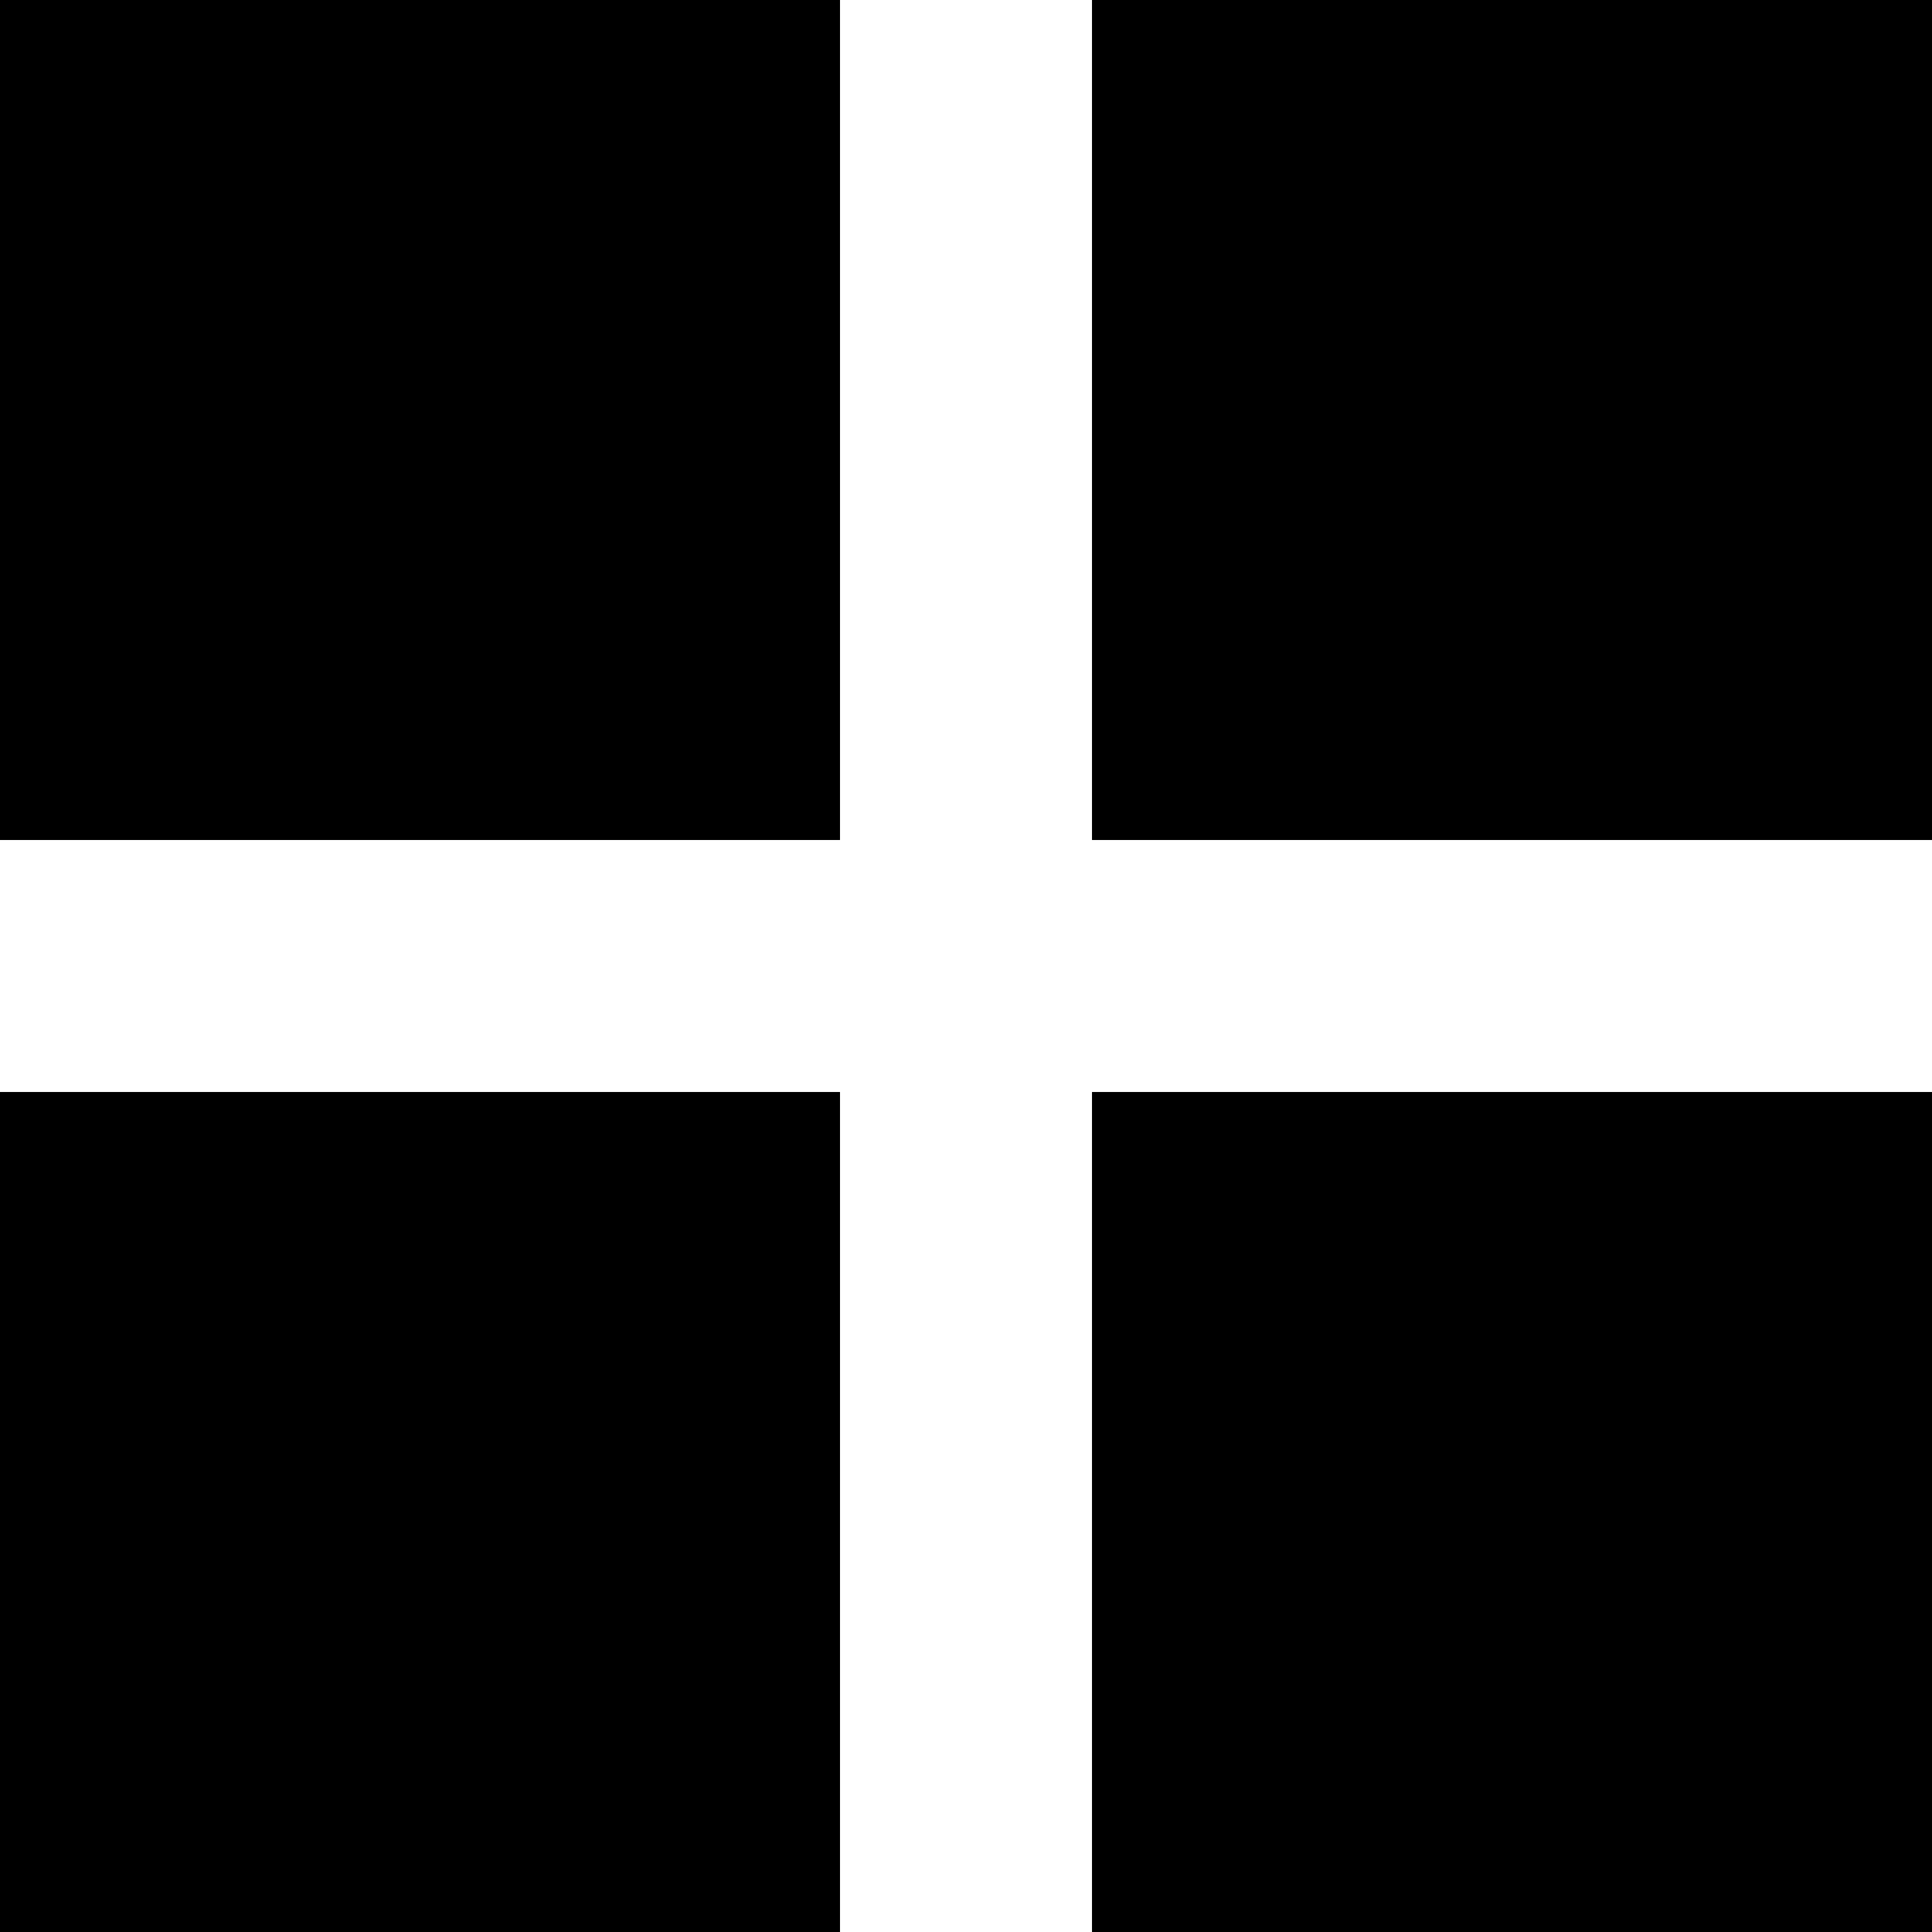
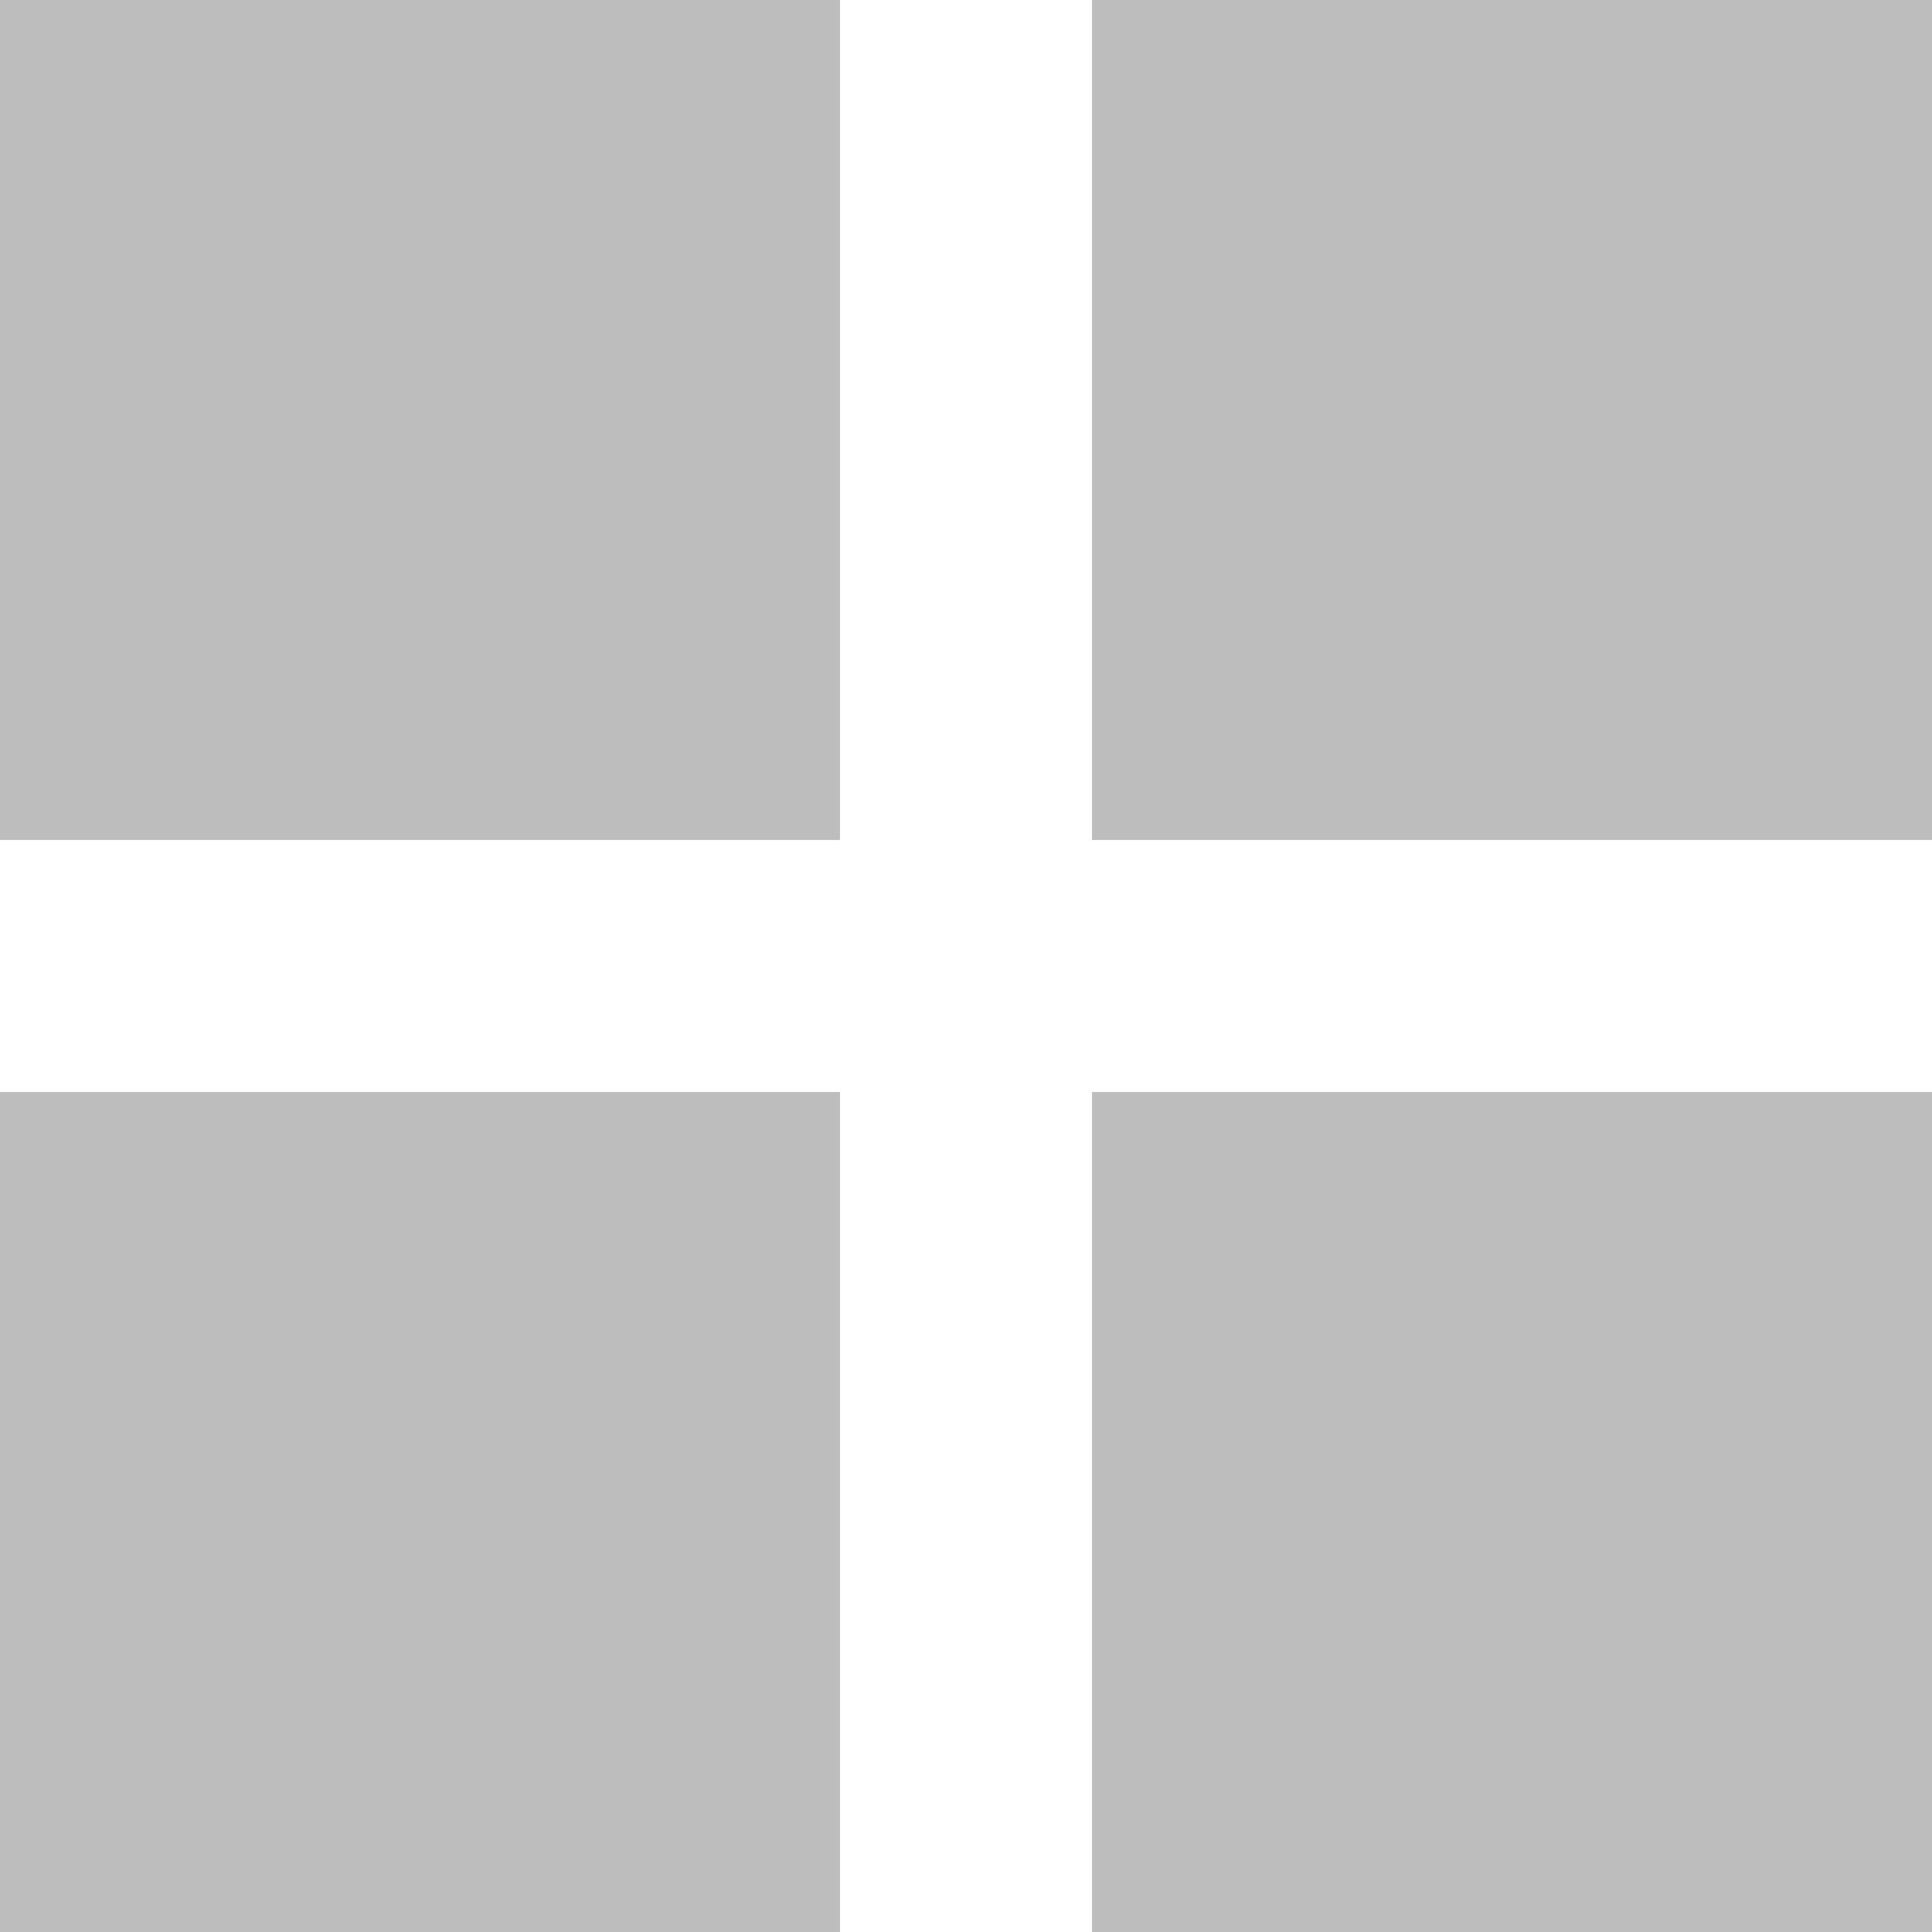
<svg xmlns="http://www.w3.org/2000/svg" width="23" height="23" viewBox="0 0 23 23" fill="none">
-   <rect width="10" height="10" fill="black" />
-   <rect y="13" width="10" height="10" fill="black" />
-   <rect x="13" width="10" height="10" fill="black" />
-   <rect x="13" y="13" width="10" height="10" fill="black" />
+   <rect width="10" height="10" fill="#BDBDBD" />
+   <rect y="13" width="10" height="10" fill="#BDBDBD" />
+   <rect x="13" width="10" height="10" fill="#BDBDBD" />
+   <rect x="13" y="13" width="10" height="10" fill="#BDBDBD" />
</svg>
